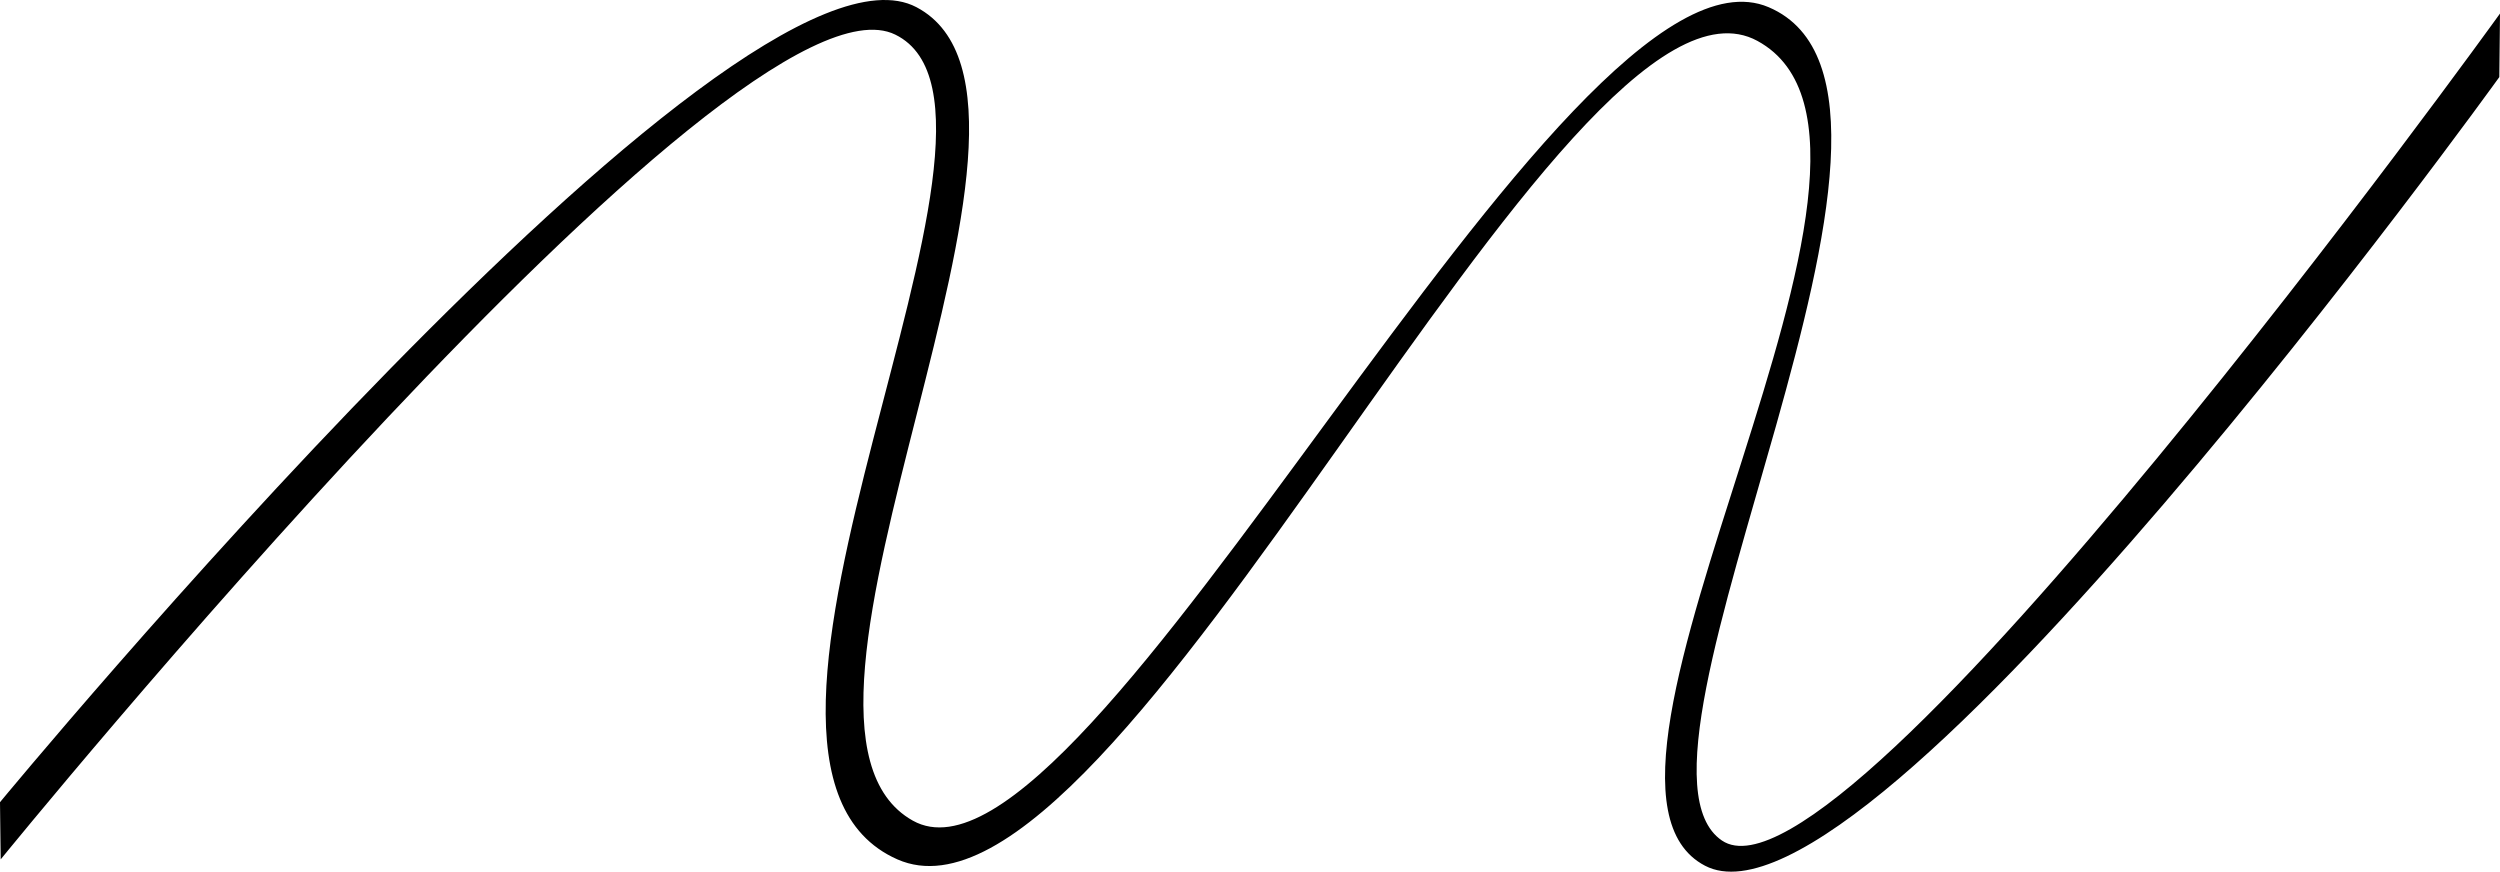
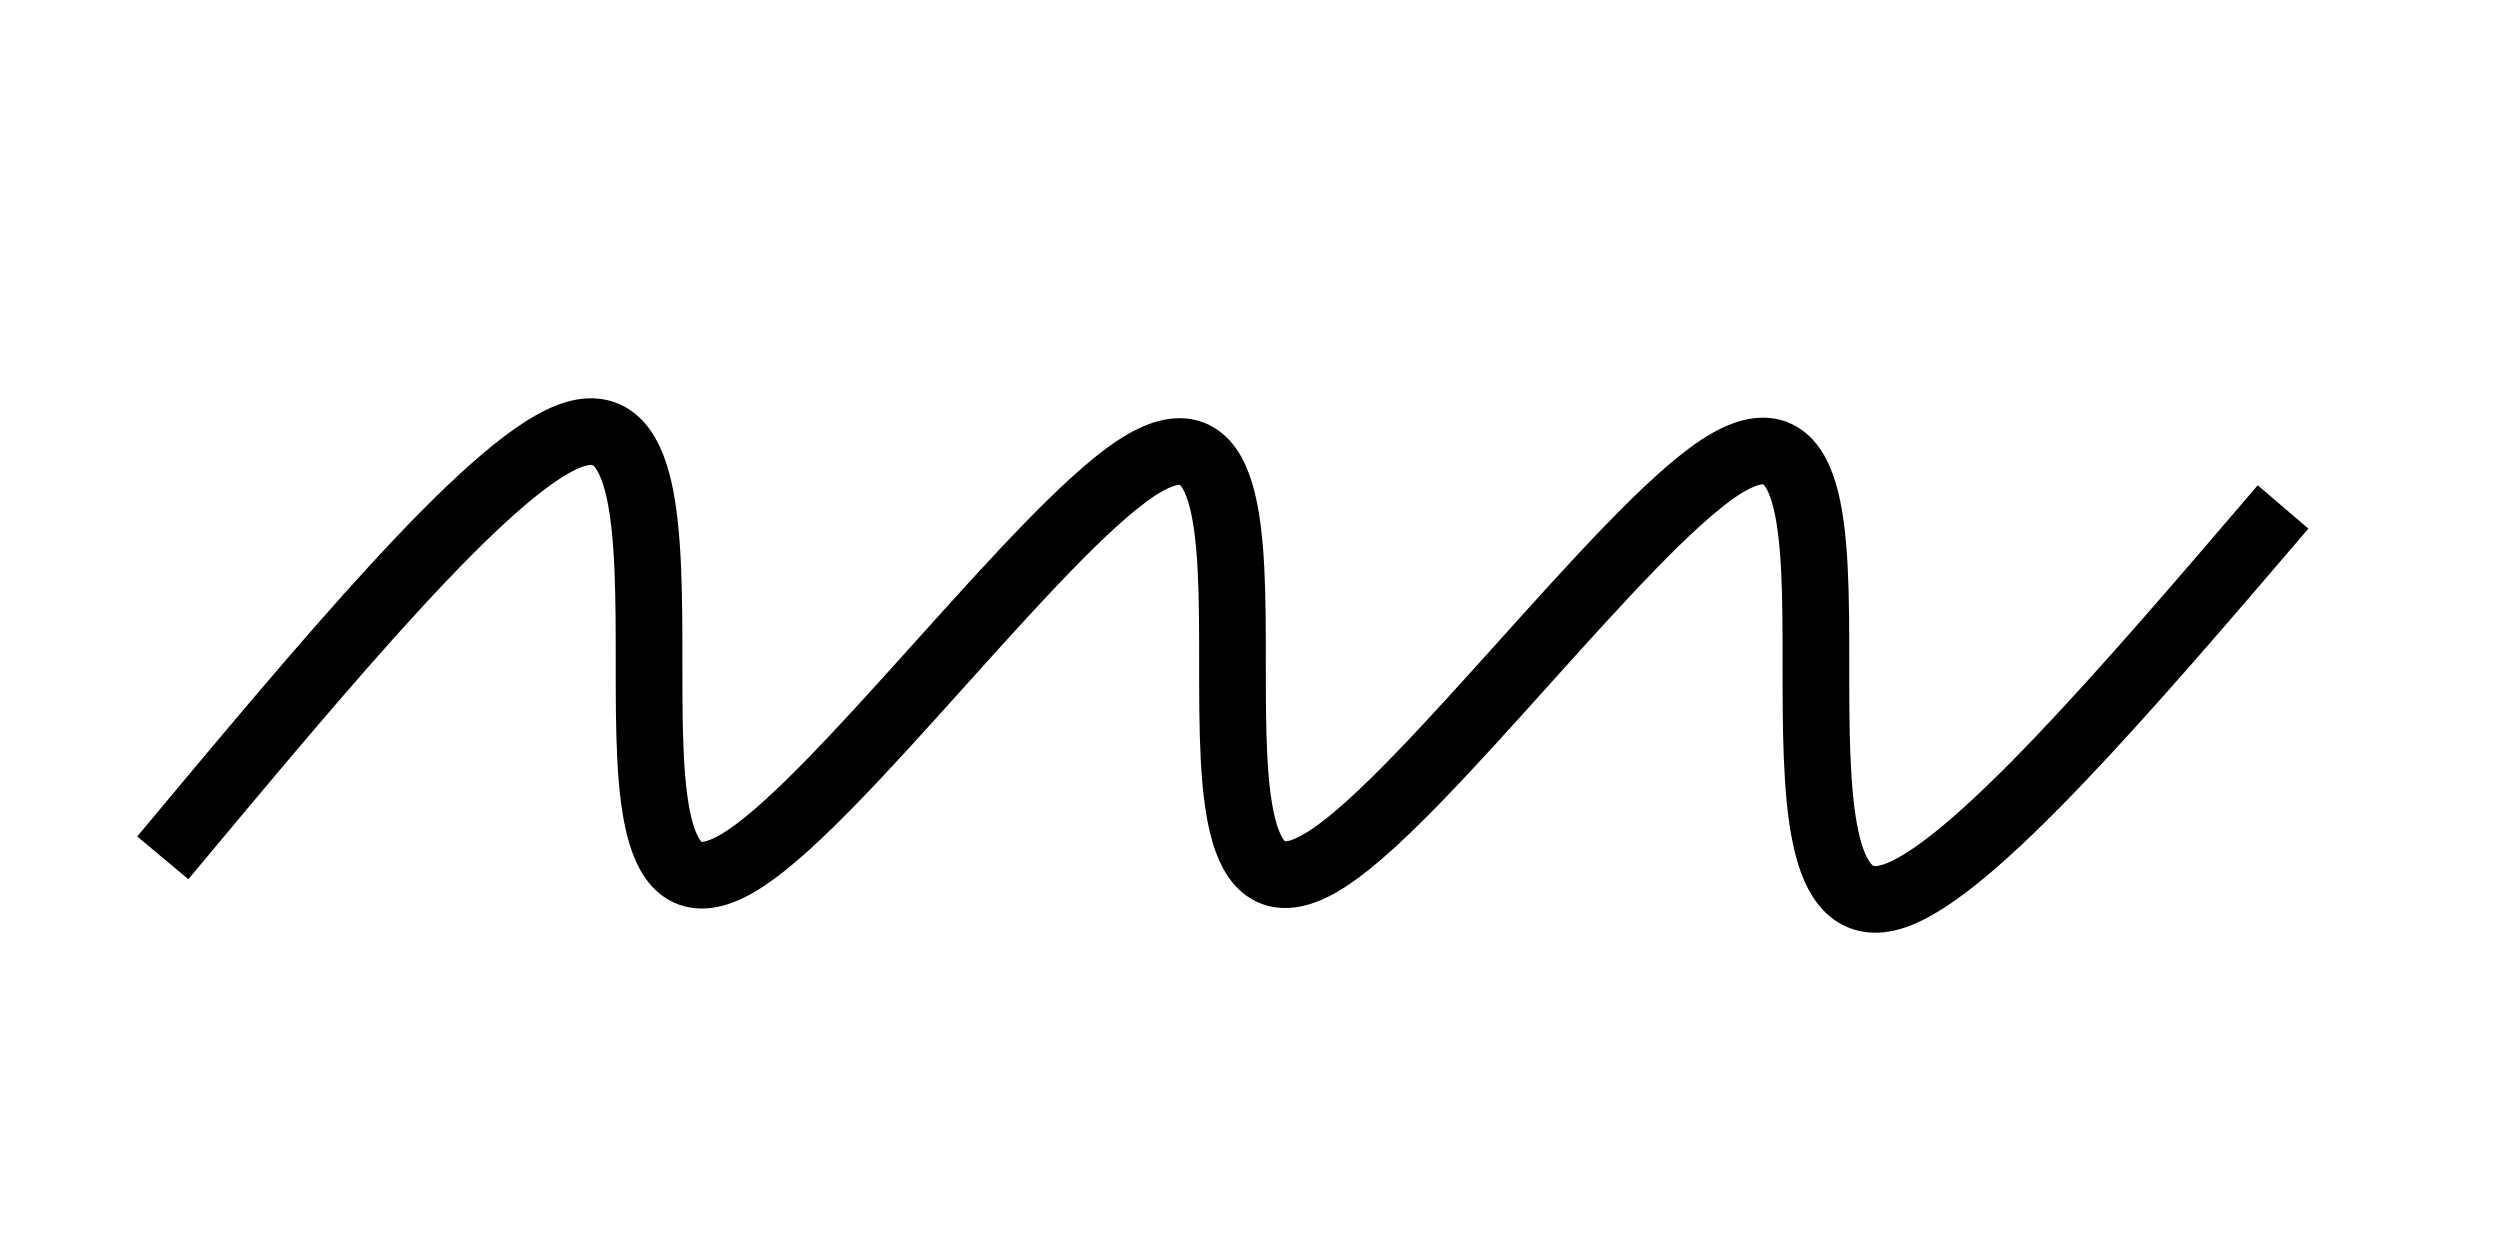
- <svg xmlns="http://www.w3.org/2000/svg" width="562.683" height="196.19" id="svg2" version="1.0">
-   <defs id="defs4" />
-   <g id="layer1" transform="translate(-104.586,-475.6207)">
-     <path style="fill:#000000;fill-opacity:1;stroke:none" d="M 104.586,656.177 C 104.586,656.177 270.033,455.699 310.858,477.24 C 351.684,498.781 270.636,638.309 310.049,660.332 C 349.461,682.356 456.526,457.586 502.662,477.24 C 548.797,496.894 464.54,646.024 492.143,664.798 C 519.747,683.572 667.269,478.672 667.269,478.672 L 667.113,492.969 C 667.113,492.969 525.463,689.804 488.348,670.475 C 451.233,651.146 543.639,508.526 500.142,484.831 C 456.646,461.136 356.626,691.154 306.564,669.043 C 256.502,646.933 342.225,501.158 306.098,483.416 C 269.971,465.674 104.742,669.043 104.742,669.043 L 104.586,656.177 z " id="path3753" />
-   </g>
+ <svg xmlns="http://www.w3.org/2000/svg" width="128mm" height="64mm" version="1.0">
+   <path d="m31.5 166c31.4-37.6 62.7-75.3 78.4-81.5 15.7-6.27 15.7 18.8 15.7 43.9s0 50.2 18.8 37.6c18.8-12.5 56.4-62.7 75.3-75.3 18.8-12.5 18.8 12.5 18.8 37.6s0 50.2 18.8 37.6c18.8-12.5 56.4-62.7 75.3-75.3 18.8-12.5 18.8 12.5 18.8 37.6s0 50.2 15.1 45.2 45.2-40.1 75.3-75.3" fill="none" stroke="#000" stroke-width="12.9" />
</svg>
